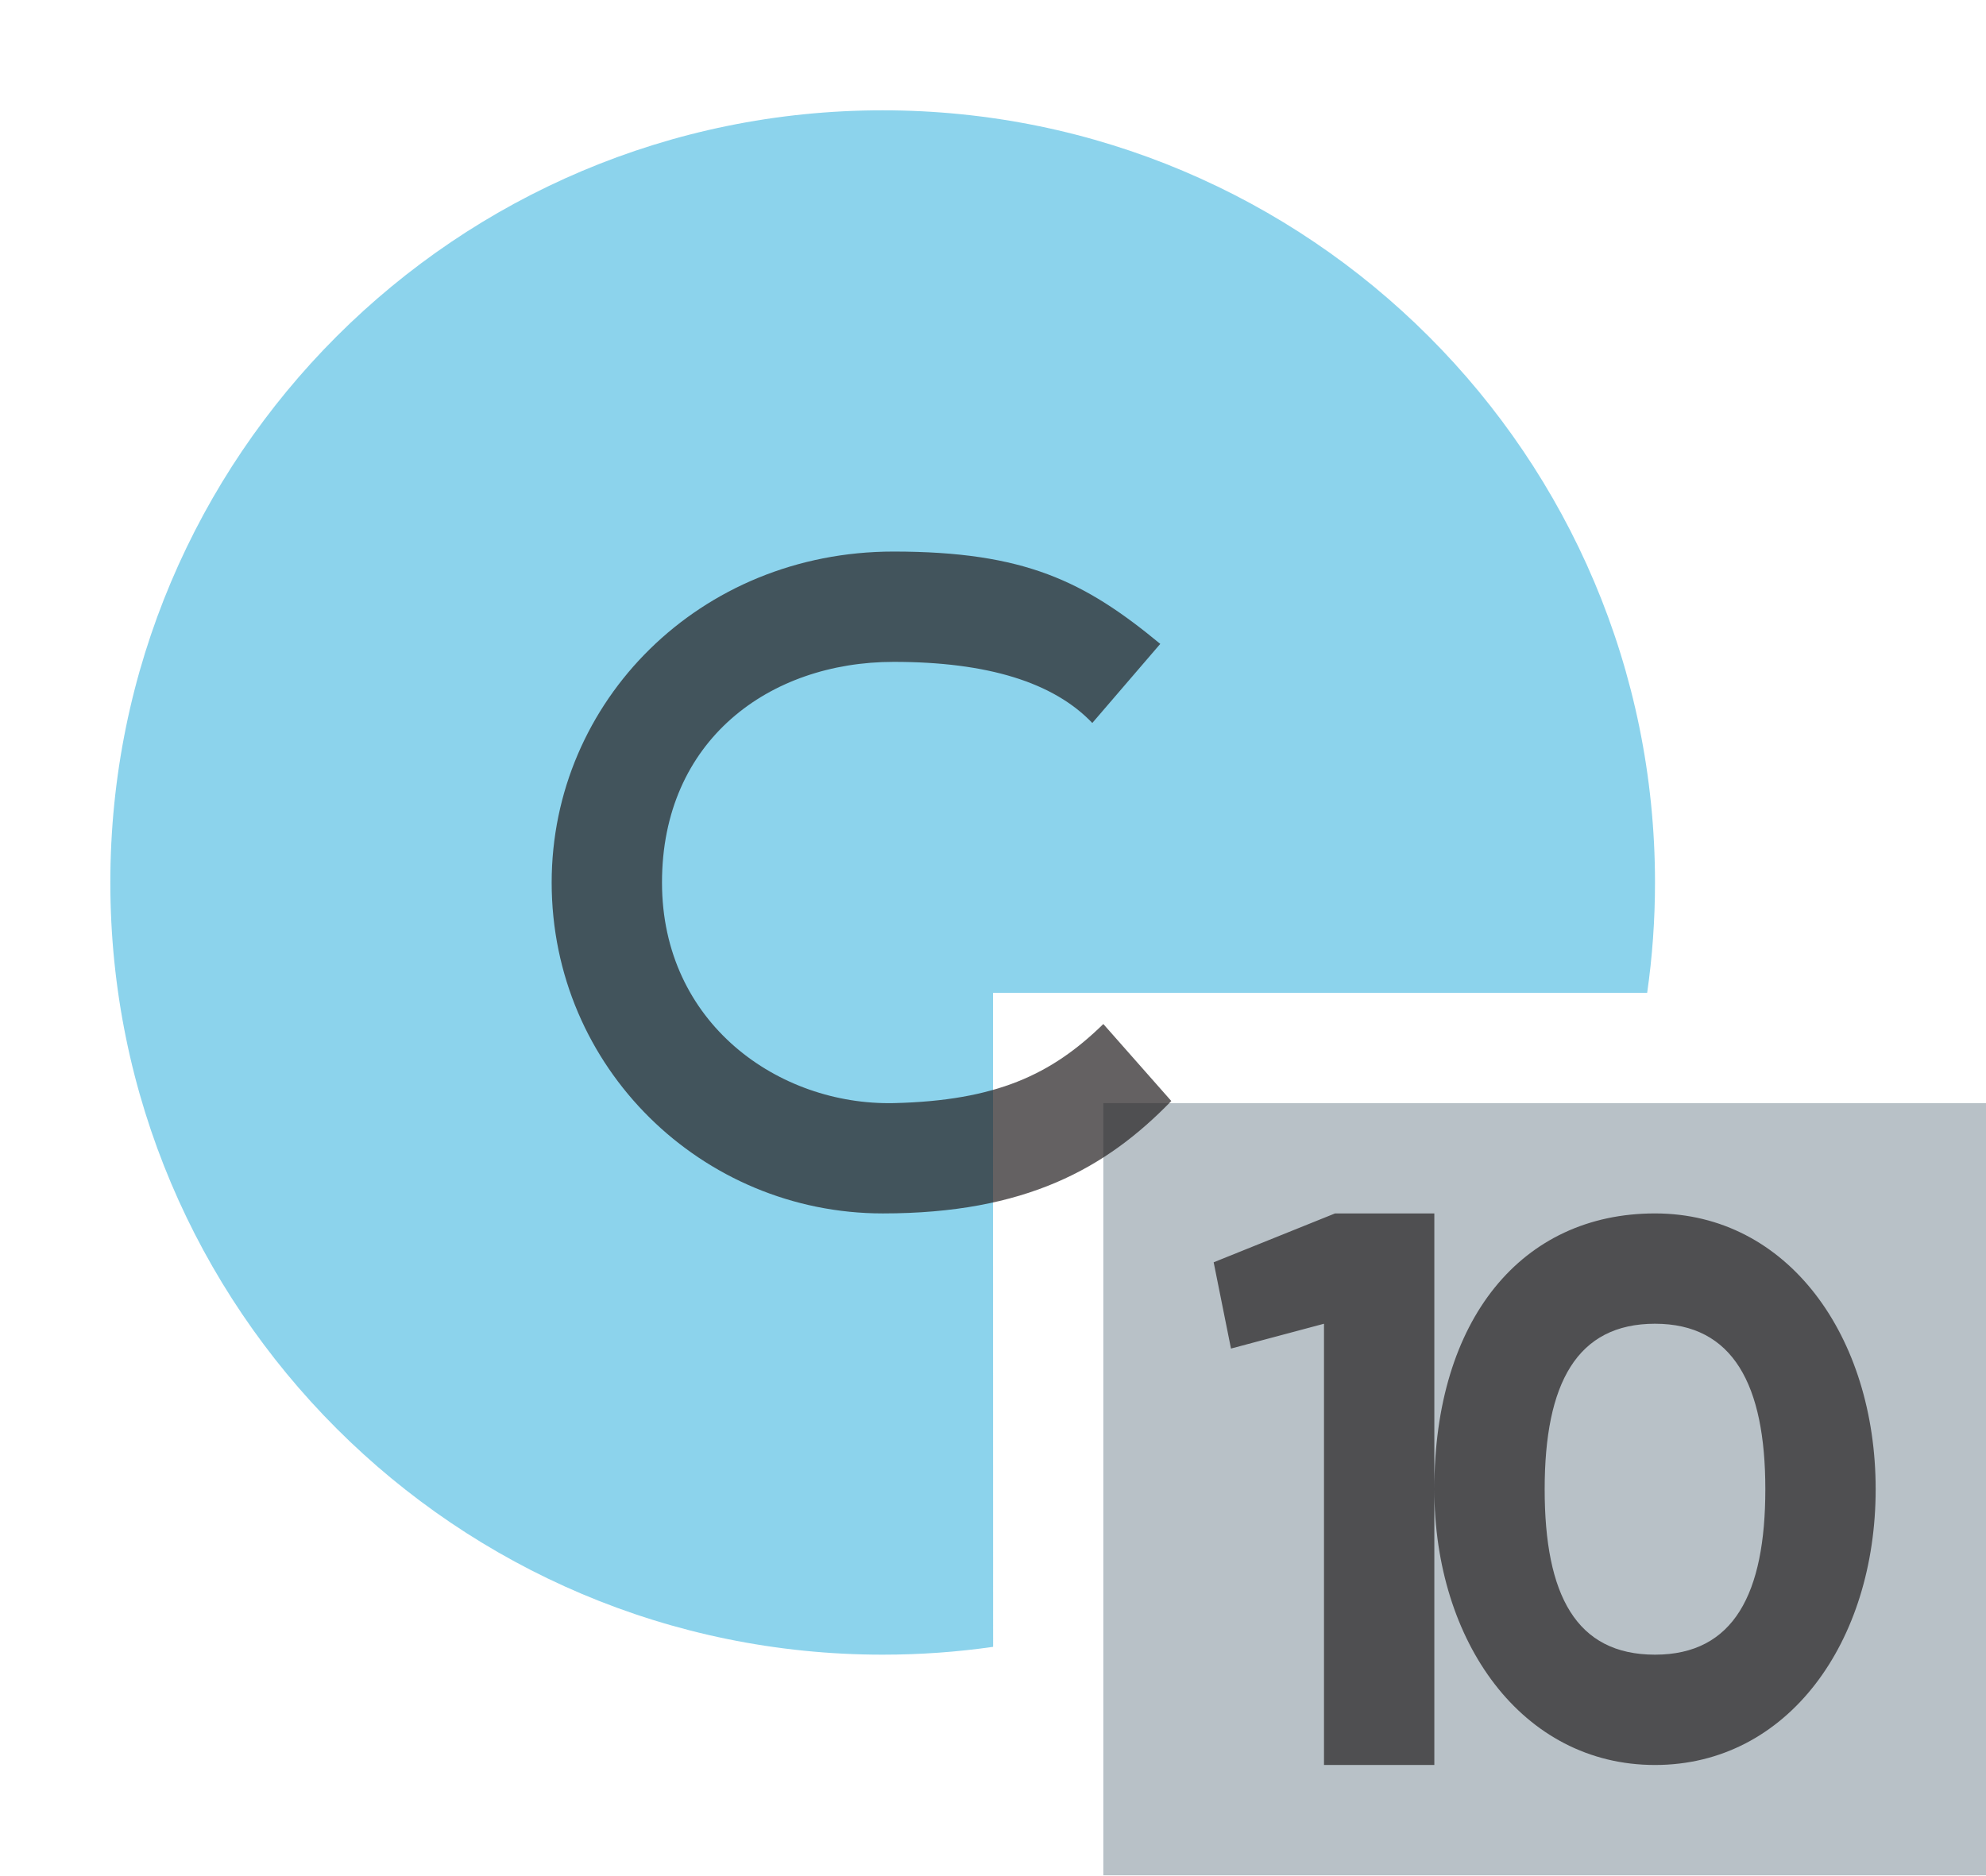
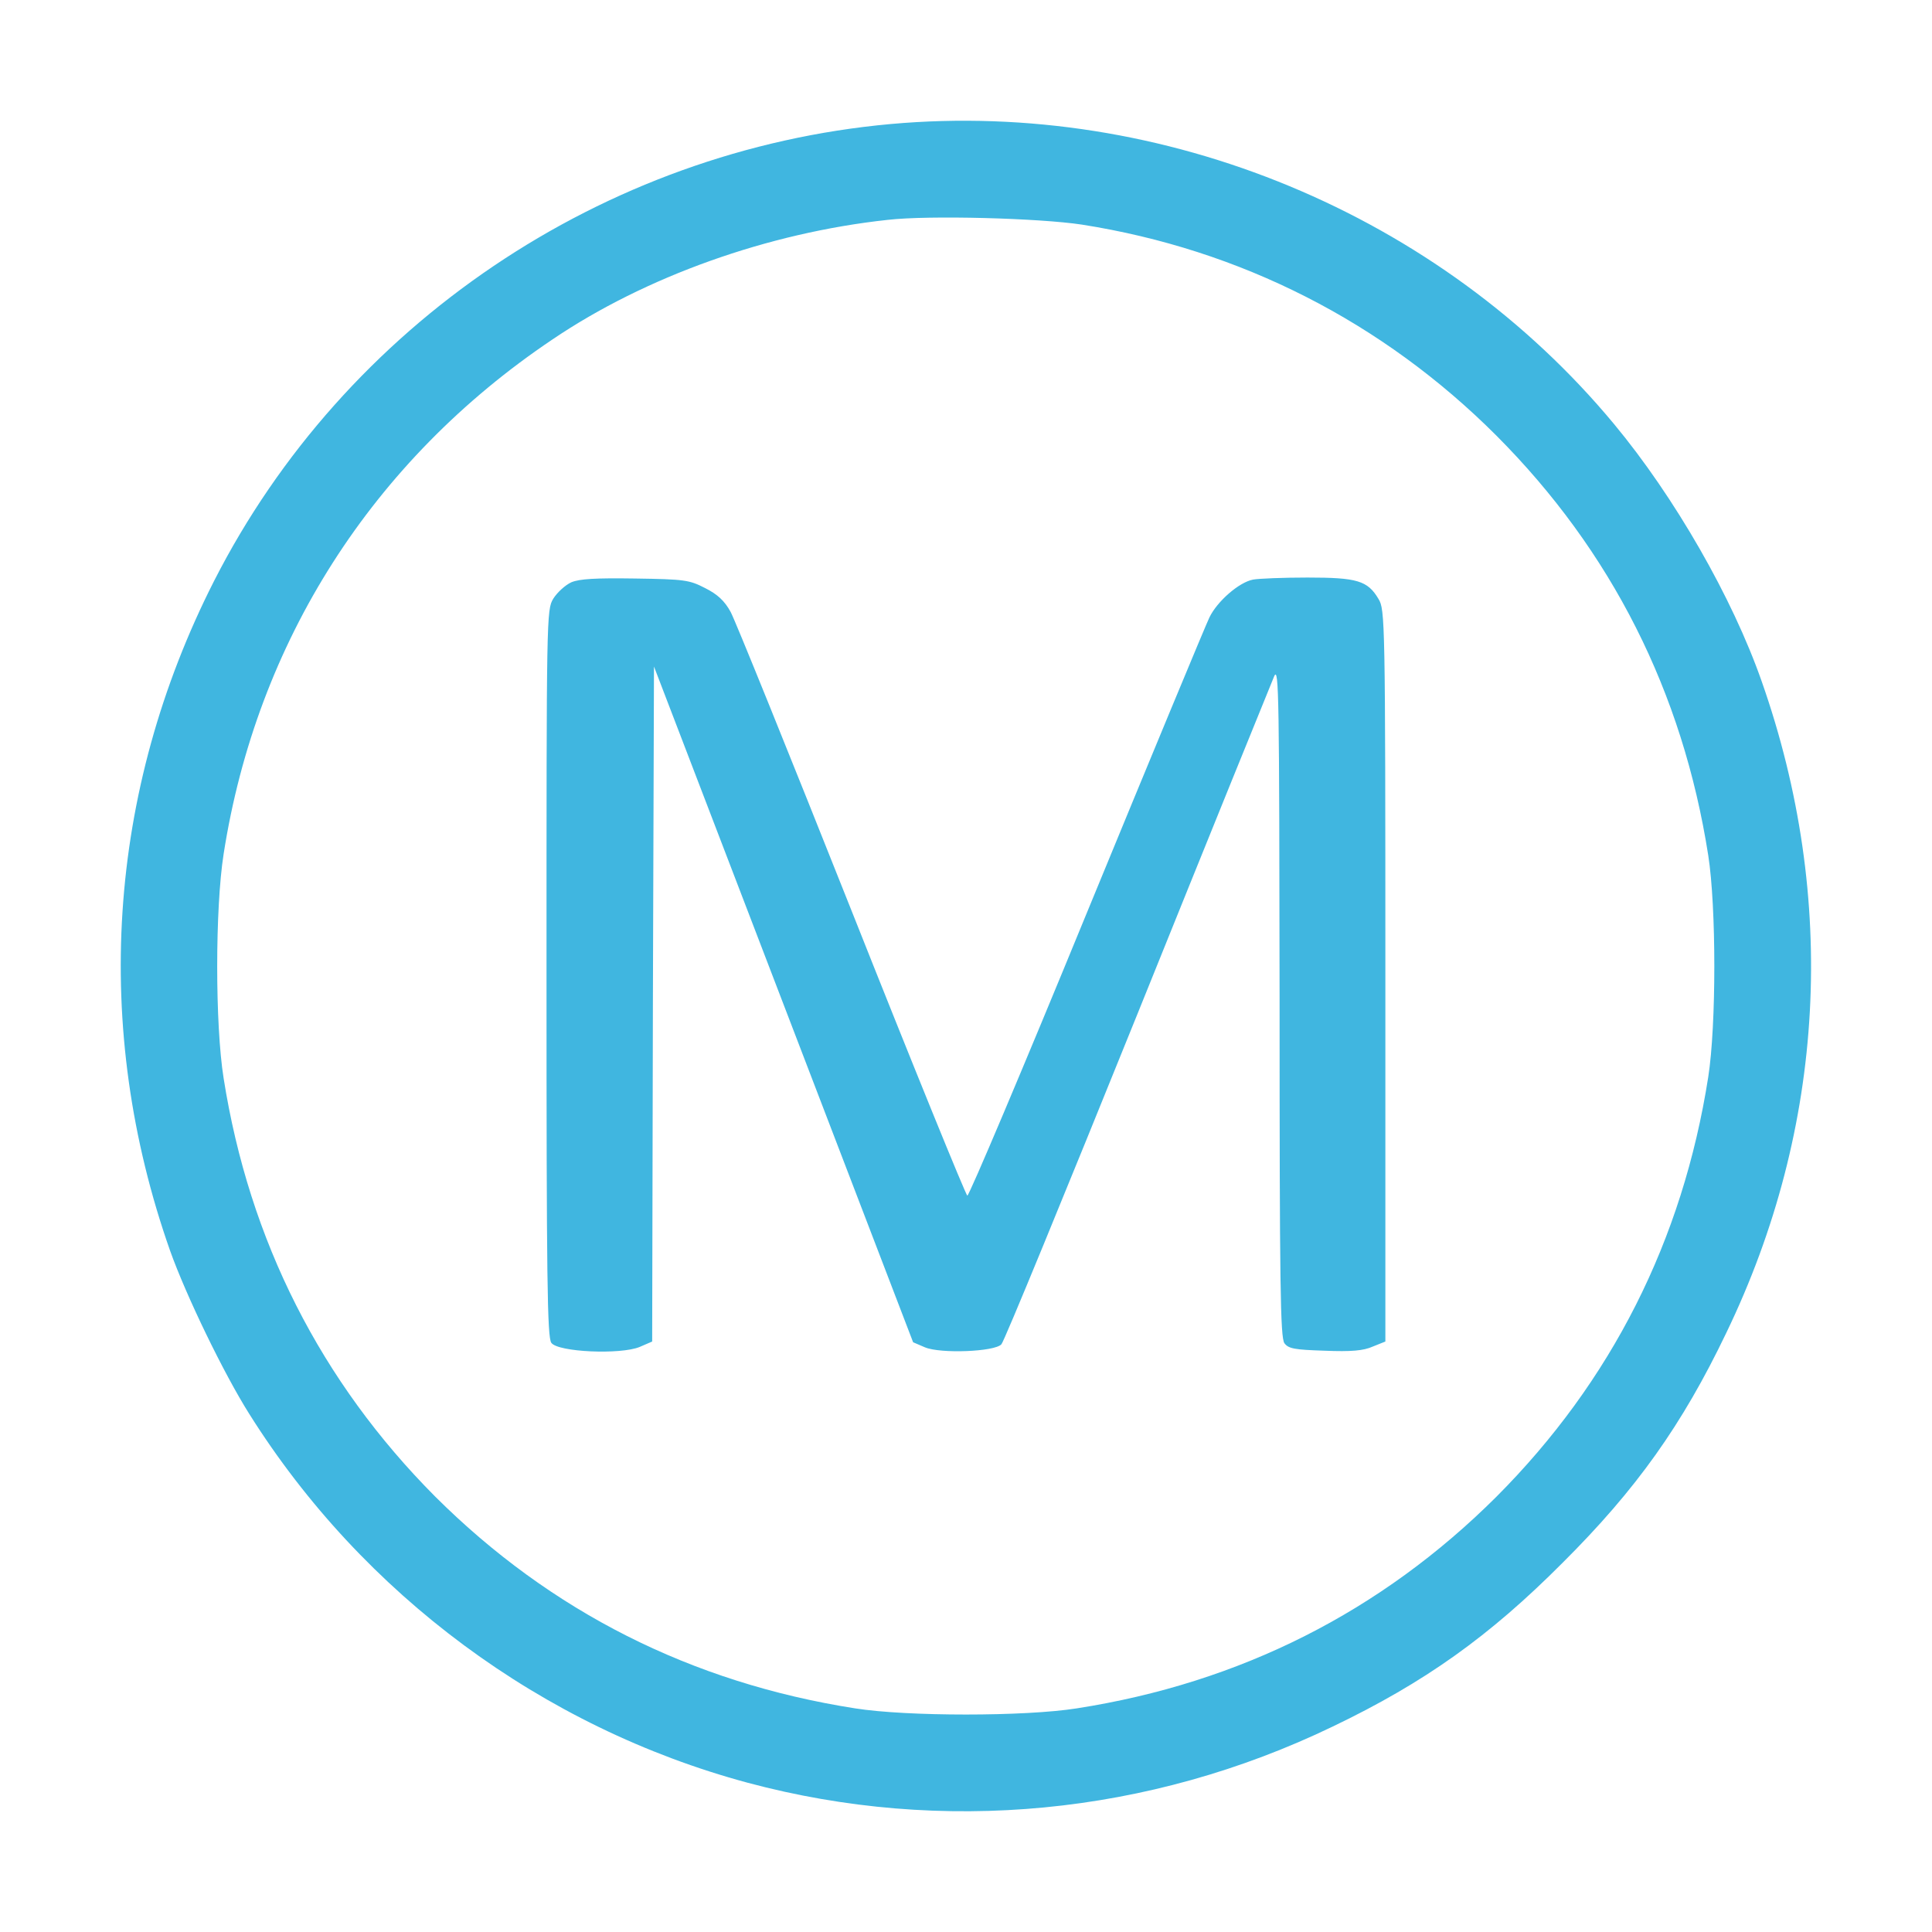
- <svg xmlns="http://www.w3.org/2000/svg" width="18" height="17" viewBox="0 0 18 17">
-   <g fill="none" fill-rule="evenodd">
+ <svg xmlns="http://www.w3.org/2000/svg" width="16" height="16" viewBox="0 0 16 16">
+   <g fill="none" fill-rule="evenodd" transform="matrix(1 0 0 -1 0 16)">
    <rect width="16" height="16" />
-     <g transform="translate(1 1)">
-       <path fill="#40B6E0" fill-opacity=".6" d="M7,1.11022302e-15 C10.866,1.11022302e-15 14,3.134 14,7 C14,7.34 13.976,7.673 13.929,8 L8,8 L8.001,13.929 C7.674,13.976 7.34,14 7,14 C3.134,14 -4.4408921e-16,10.866 -4.4408921e-16,7 C-4.4408921e-16,3.134 3.134,1.11022302e-15 7,1.11022302e-15 Z" />
-       <g fill-opacity=".7" transform="translate(9 9)">
-         <polygon fill="#9AA7B0" points="0 7 8 7 8 0 0 0" />
-         <path fill="#231F20" d="M2.1,1 L1,1.443 L1.157,2.225 L2,2 L2,6 L3,6 L3,1 L2.1,1 Z M5,2 C4.292,2 4,2.54 4,3.5 C4,4.46 4.285,5 5,5 C5.715,5 6,4.446 6,3.5 C6,2.554 5.708,2 5,2 Z M5,1 C6.207,1 7,2.118 7,3.5 C7,4.882 6.206,6 5,6 C3.794,6 3,4.881 3,3.5 C3,1.959 3.793,1 5,1 Z" />
-       </g>
-       <path fill="#231F20" fill-opacity=".7" d="M9,8.283 C8.53,8.742 8.028,8.978 7.1,9 C6.061,9.022 5,8.28 5,7 C5,5.712 5.971,5 7.1,5 C7.948,5 8.548,5.185 8.9,5.554 L9.516,4.837 C8.83,4.27 8.288,4 7.098,4 C5.34,4 4,5.358 4,7 C4,8.682 5.364,10 7.002,10 C8.292,10 9.023,9.593 9.616,8.981 L9,8.283 Z" />
-     </g>
+     <path fill="#40B6E0" fill-rule="nonzero" d="M7.378,14.973 C4.995,14.758 2.854,13.312 1.773,11.189 C0.886,9.444 0.759,7.485 1.409,5.641 C1.541,5.271 1.852,4.627 2.064,4.291 C3.004,2.795 4.492,1.694 6.192,1.236 C7.804,0.804 9.516,0.968 11.038,1.702 C11.797,2.066 12.334,2.448 12.941,3.058 C13.551,3.665 13.932,4.201 14.296,4.961 C15.118,6.663 15.222,8.558 14.59,10.356 C14.347,11.051 13.867,11.886 13.367,12.488 C11.924,14.227 9.637,15.176 7.378,14.973 Z M8.959,14.14 C10.272,13.934 11.45,13.335 12.393,12.392 C13.345,11.437 13.935,10.271 14.147,8.916 C14.214,8.487 14.214,7.51 14.147,7.081 C13.935,5.726 13.345,4.56 12.393,3.605 C11.439,2.654 10.272,2.063 8.917,1.852 C8.488,1.784 7.511,1.784 7.082,1.852 C5.726,2.064 4.56,2.654 3.605,3.605 C2.657,4.557 2.064,5.726 1.852,7.07 C1.781,7.513 1.781,8.476 1.852,8.928 C2.126,10.684 3.083,12.186 4.574,13.188 C5.345,13.71 6.361,14.072 7.35,14.179 C7.694,14.219 8.609,14.193 8.959,14.14 Z" />
+     <path fill="#40B6E0" fill-rule="nonzero" d="M4.732,11.178 C4.681,11.155 4.614,11.093 4.582,11.042 C4.526,10.949 4.526,10.907 4.526,7.939 C4.526,5.407 4.532,4.924 4.566,4.879 C4.622,4.802 5.139,4.78 5.297,4.845 L5.401,4.89 L5.407,7.685 L5.416,10.48 L6.489,7.682 L7.562,4.884 L7.66,4.842 C7.788,4.788 8.237,4.805 8.293,4.867 C8.316,4.89 8.821,6.121 9.42,7.603 C10.018,9.086 10.529,10.345 10.552,10.399 C10.592,10.489 10.594,10.235 10.597,7.713 C10.597,5.359 10.603,4.924 10.637,4.876 C10.671,4.831 10.719,4.822 10.97,4.814 C11.19,4.805 11.292,4.814 11.368,4.848 L11.473,4.89 L11.473,7.92 C11.473,10.876 11.47,10.952 11.416,11.04 C11.326,11.192 11.238,11.217 10.829,11.217 C10.628,11.217 10.425,11.209 10.377,11.2 C10.261,11.178 10.08,11.02 10.016,10.887 C9.987,10.828 9.53,9.727 8.999,8.436 C8.471,7.149 8.025,6.096 8.011,6.098 C7.999,6.101 7.567,7.16 7.053,8.456 C6.539,9.749 6.088,10.864 6.051,10.932 C6,11.025 5.941,11.079 5.839,11.13 C5.709,11.197 5.67,11.203 5.26,11.209 C4.927,11.214 4.8,11.206 4.732,11.178 Z" />
  </g>
</svg>
